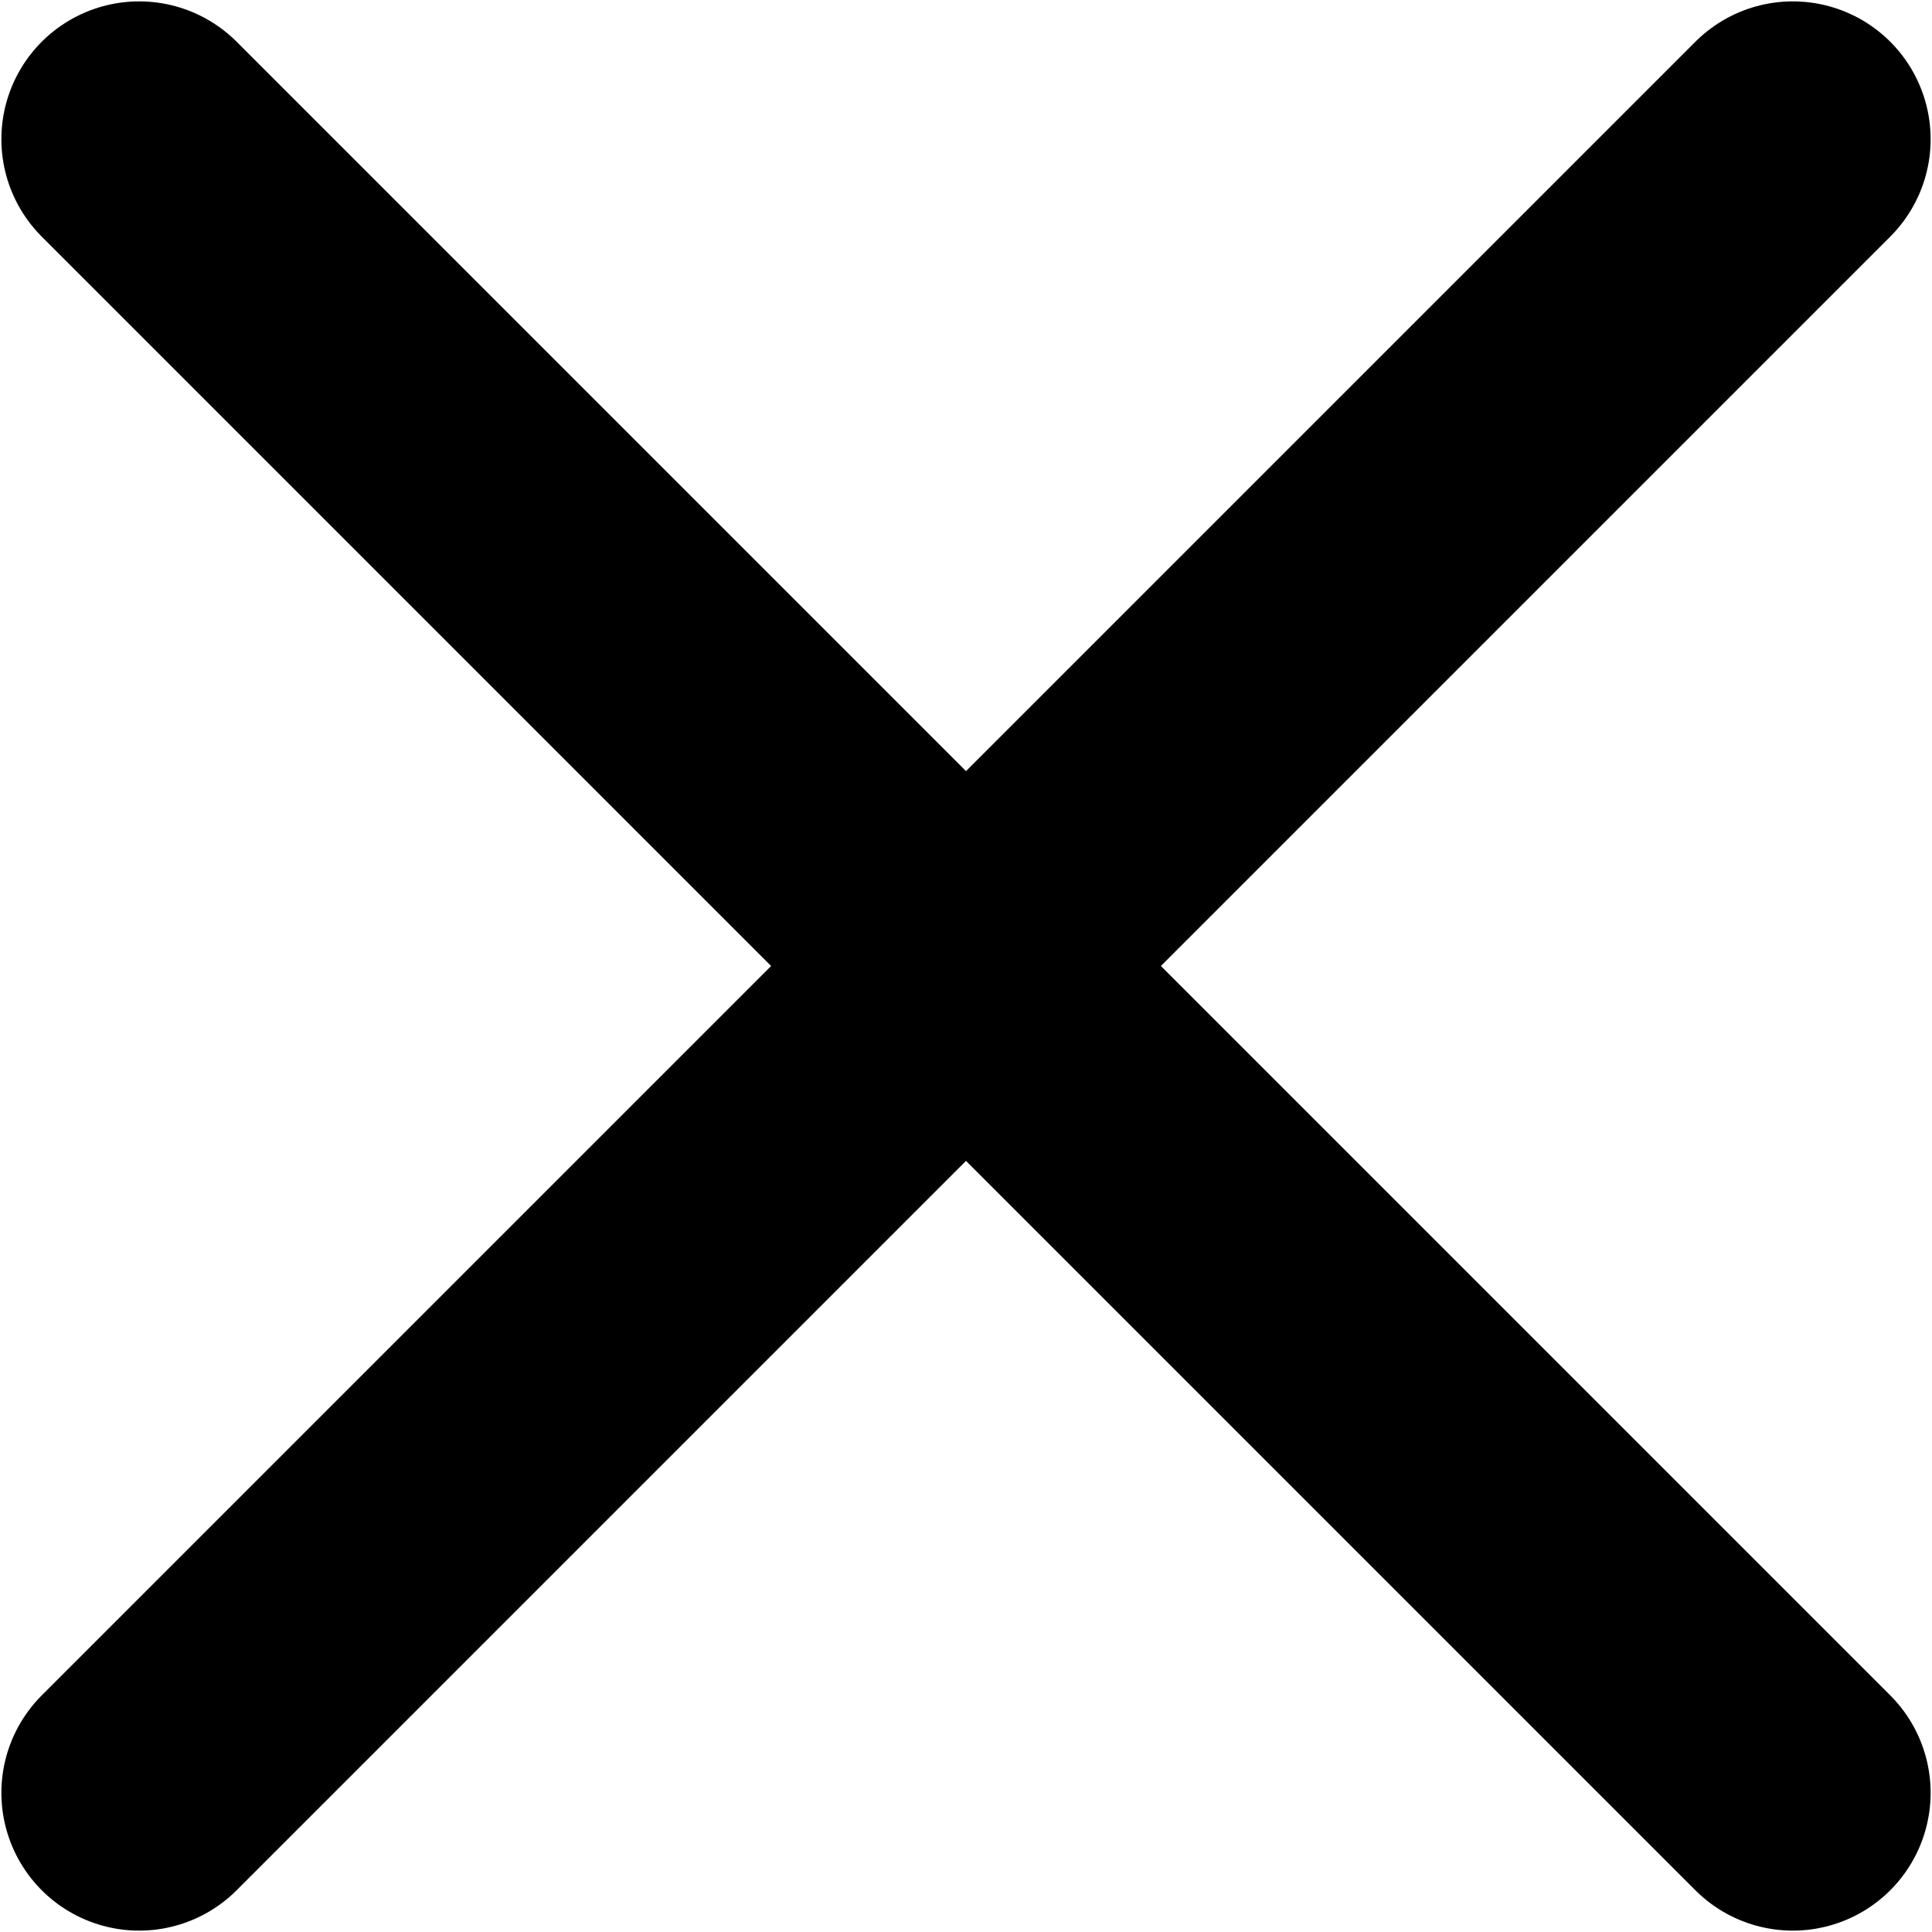
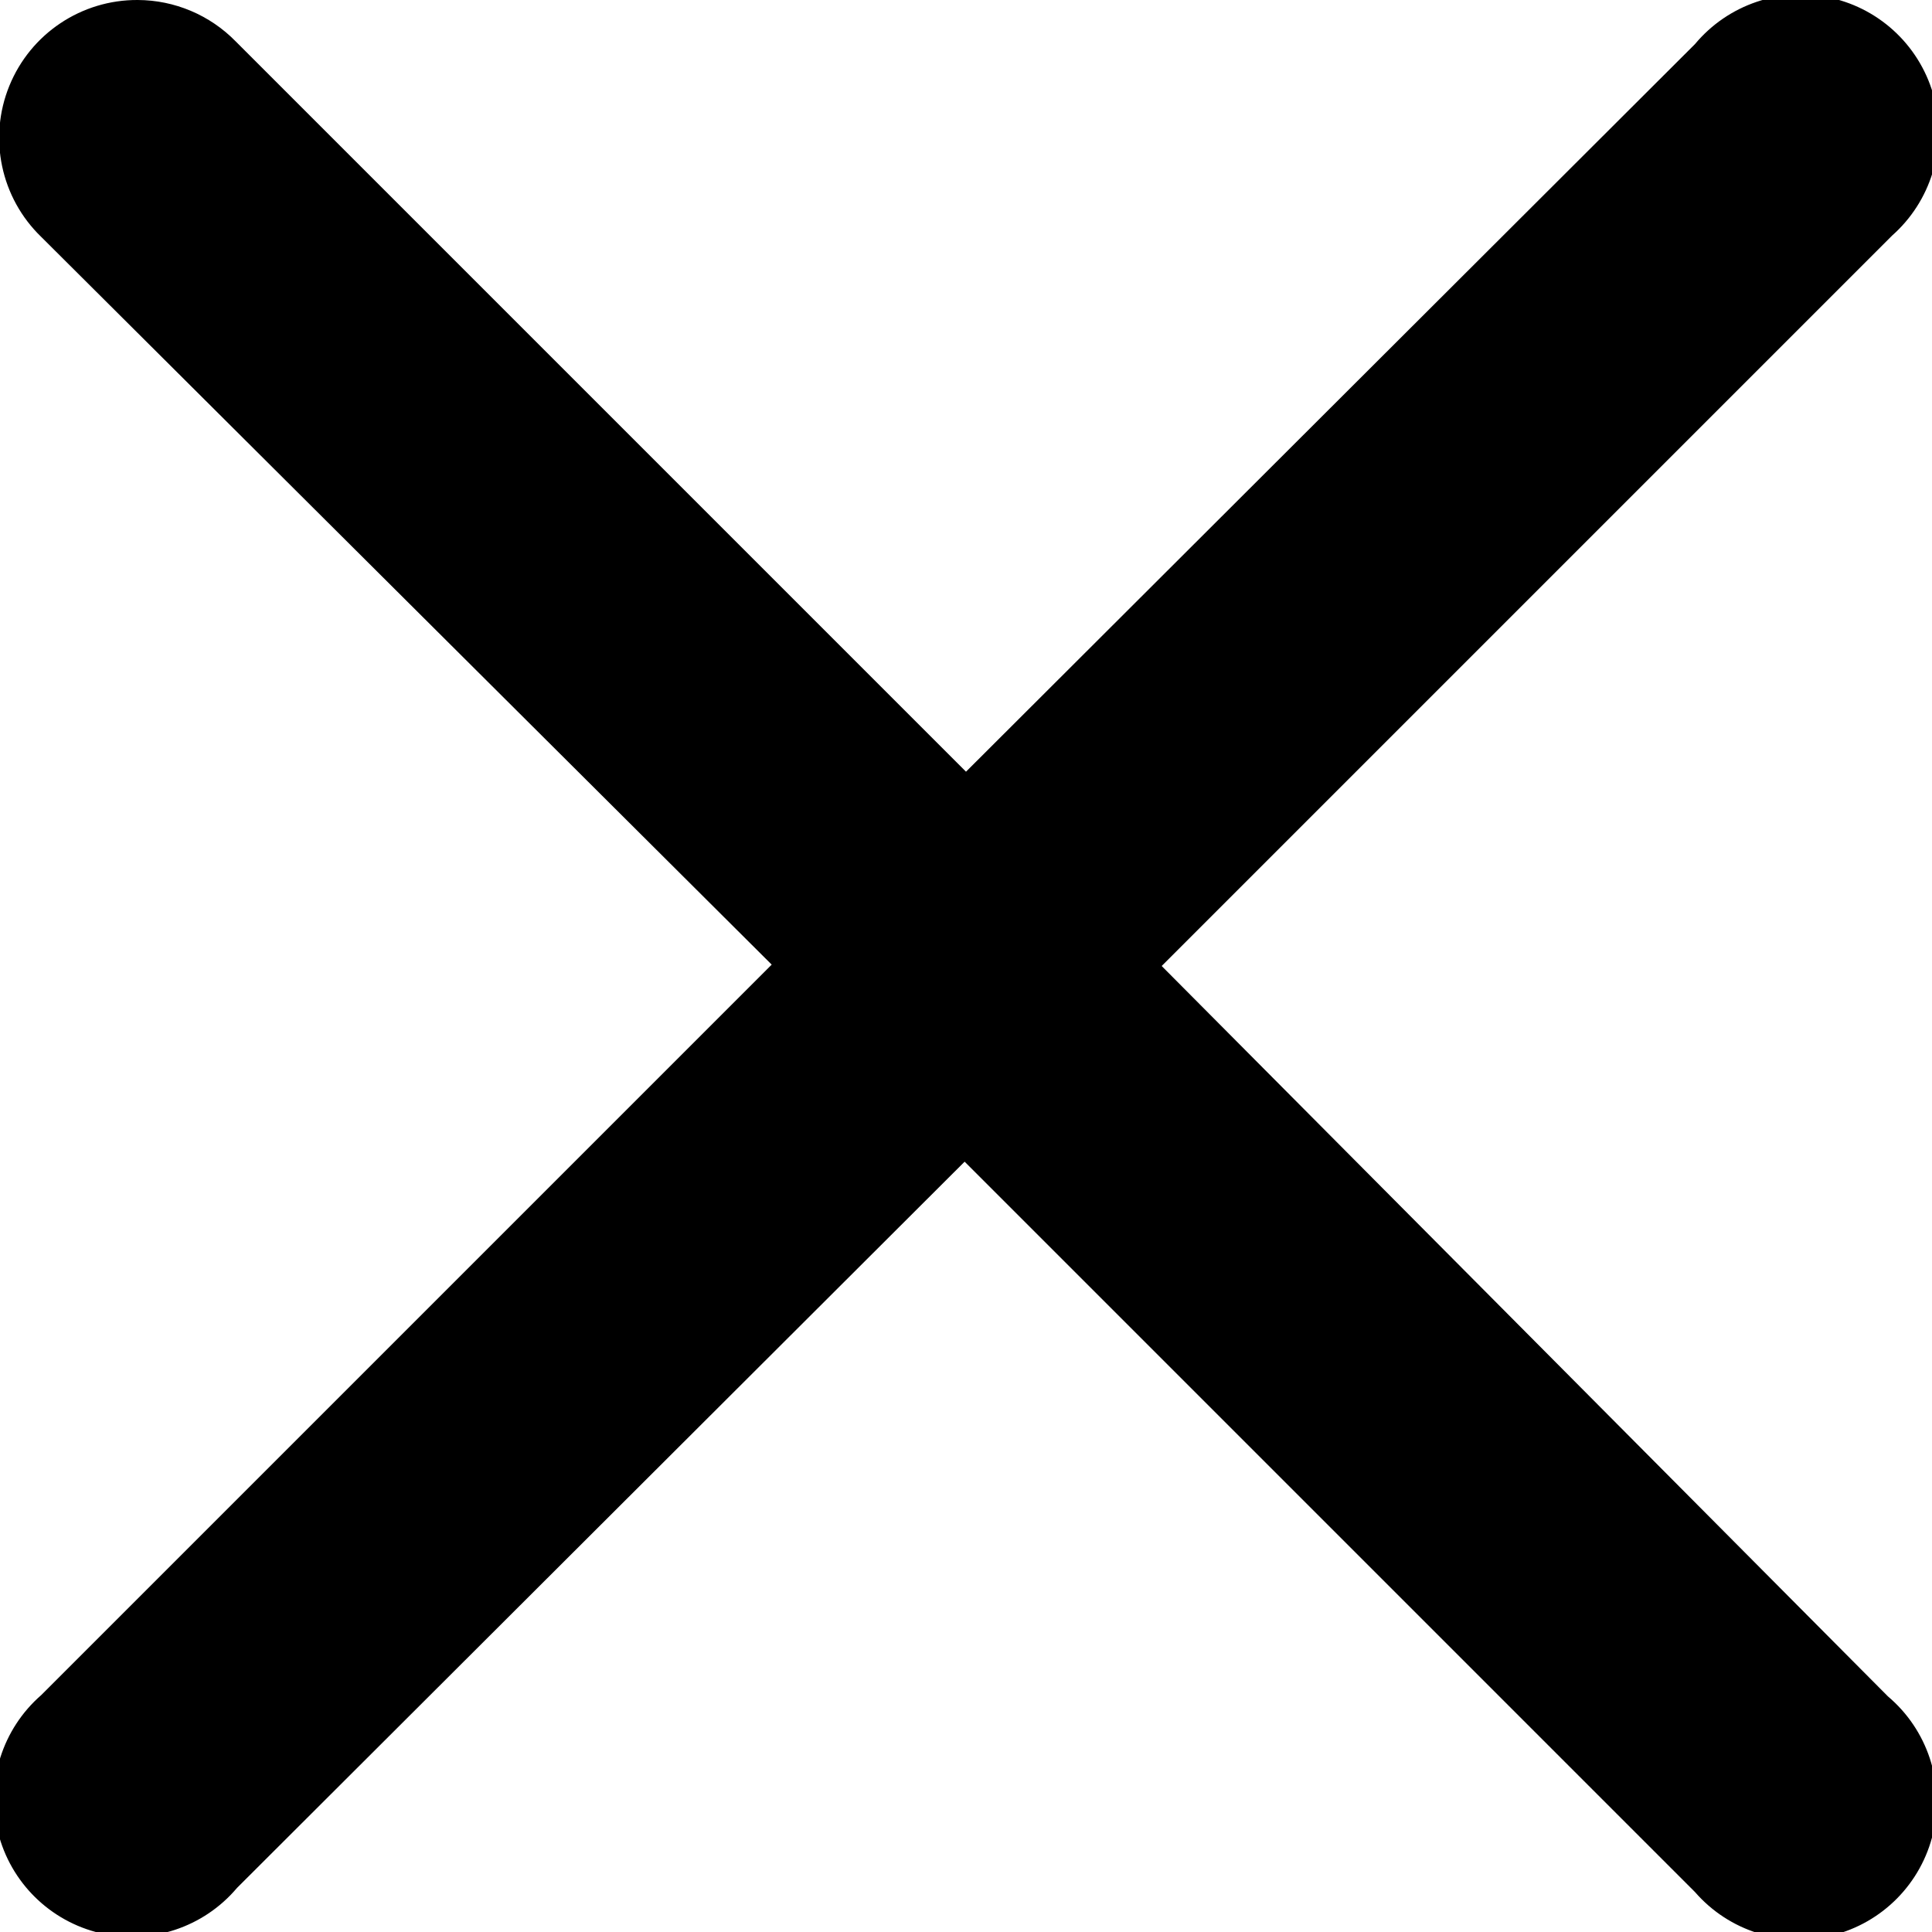
- <svg xmlns="http://www.w3.org/2000/svg" viewBox="0 0 14.02 14.02" fill="none">
-   <path d="M1.01 1.01l6 6m6 6l-6-6m0 0l6-6m-6 6l-6 6" stroke="currentColor" stroke-width="2" stroke-linecap="round" stroke-linejoin="round" />
+ <svg xmlns="http://www.w3.org/2000/svg" viewBox="0 0 14.02 14.02">
+   <path d="M1 0a1 1 0 0 0-.7 1.72L5.6 7l-5.3 5.3a1 1 0 1 0 1.42 1.4L7 8.43l5.3 5.3a1 1 0 1 0 1.4-1.42L8.43 7.01l5.3-5.3A1 1 0 1 0 12.3.32L7.01 5.6 1.71.3A1 1 0 0 0 1 0z" />
</svg>
